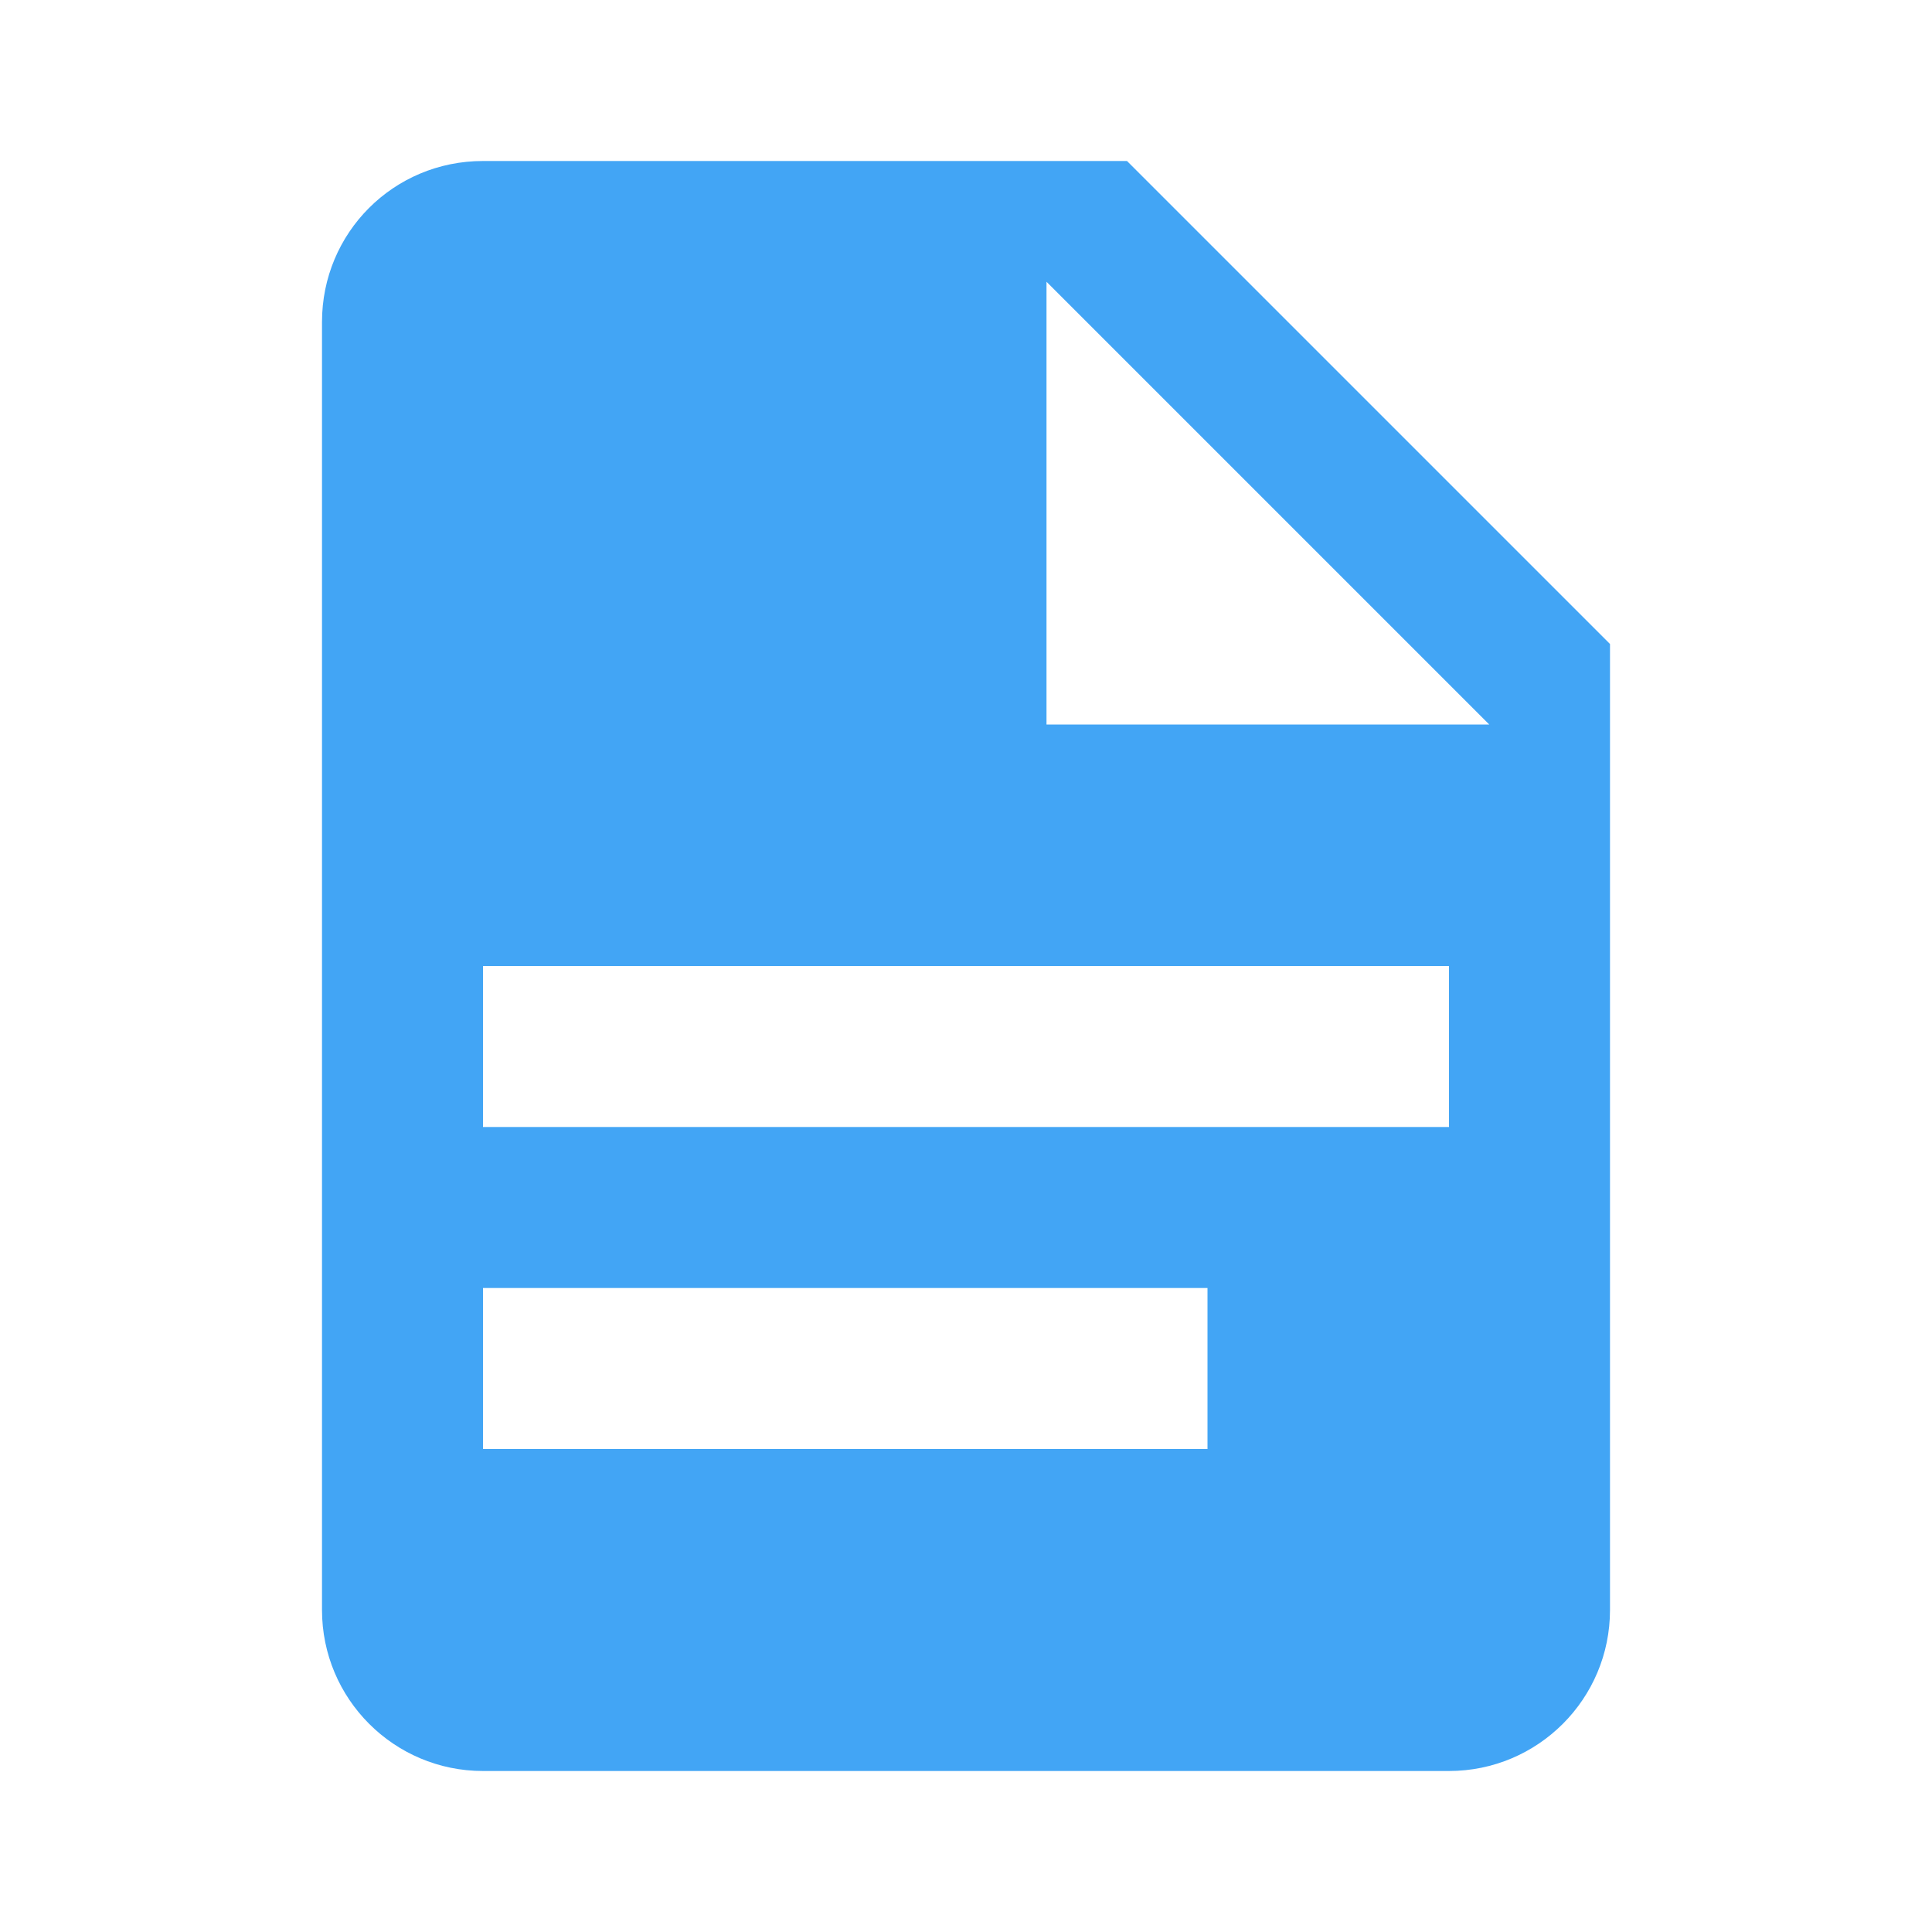
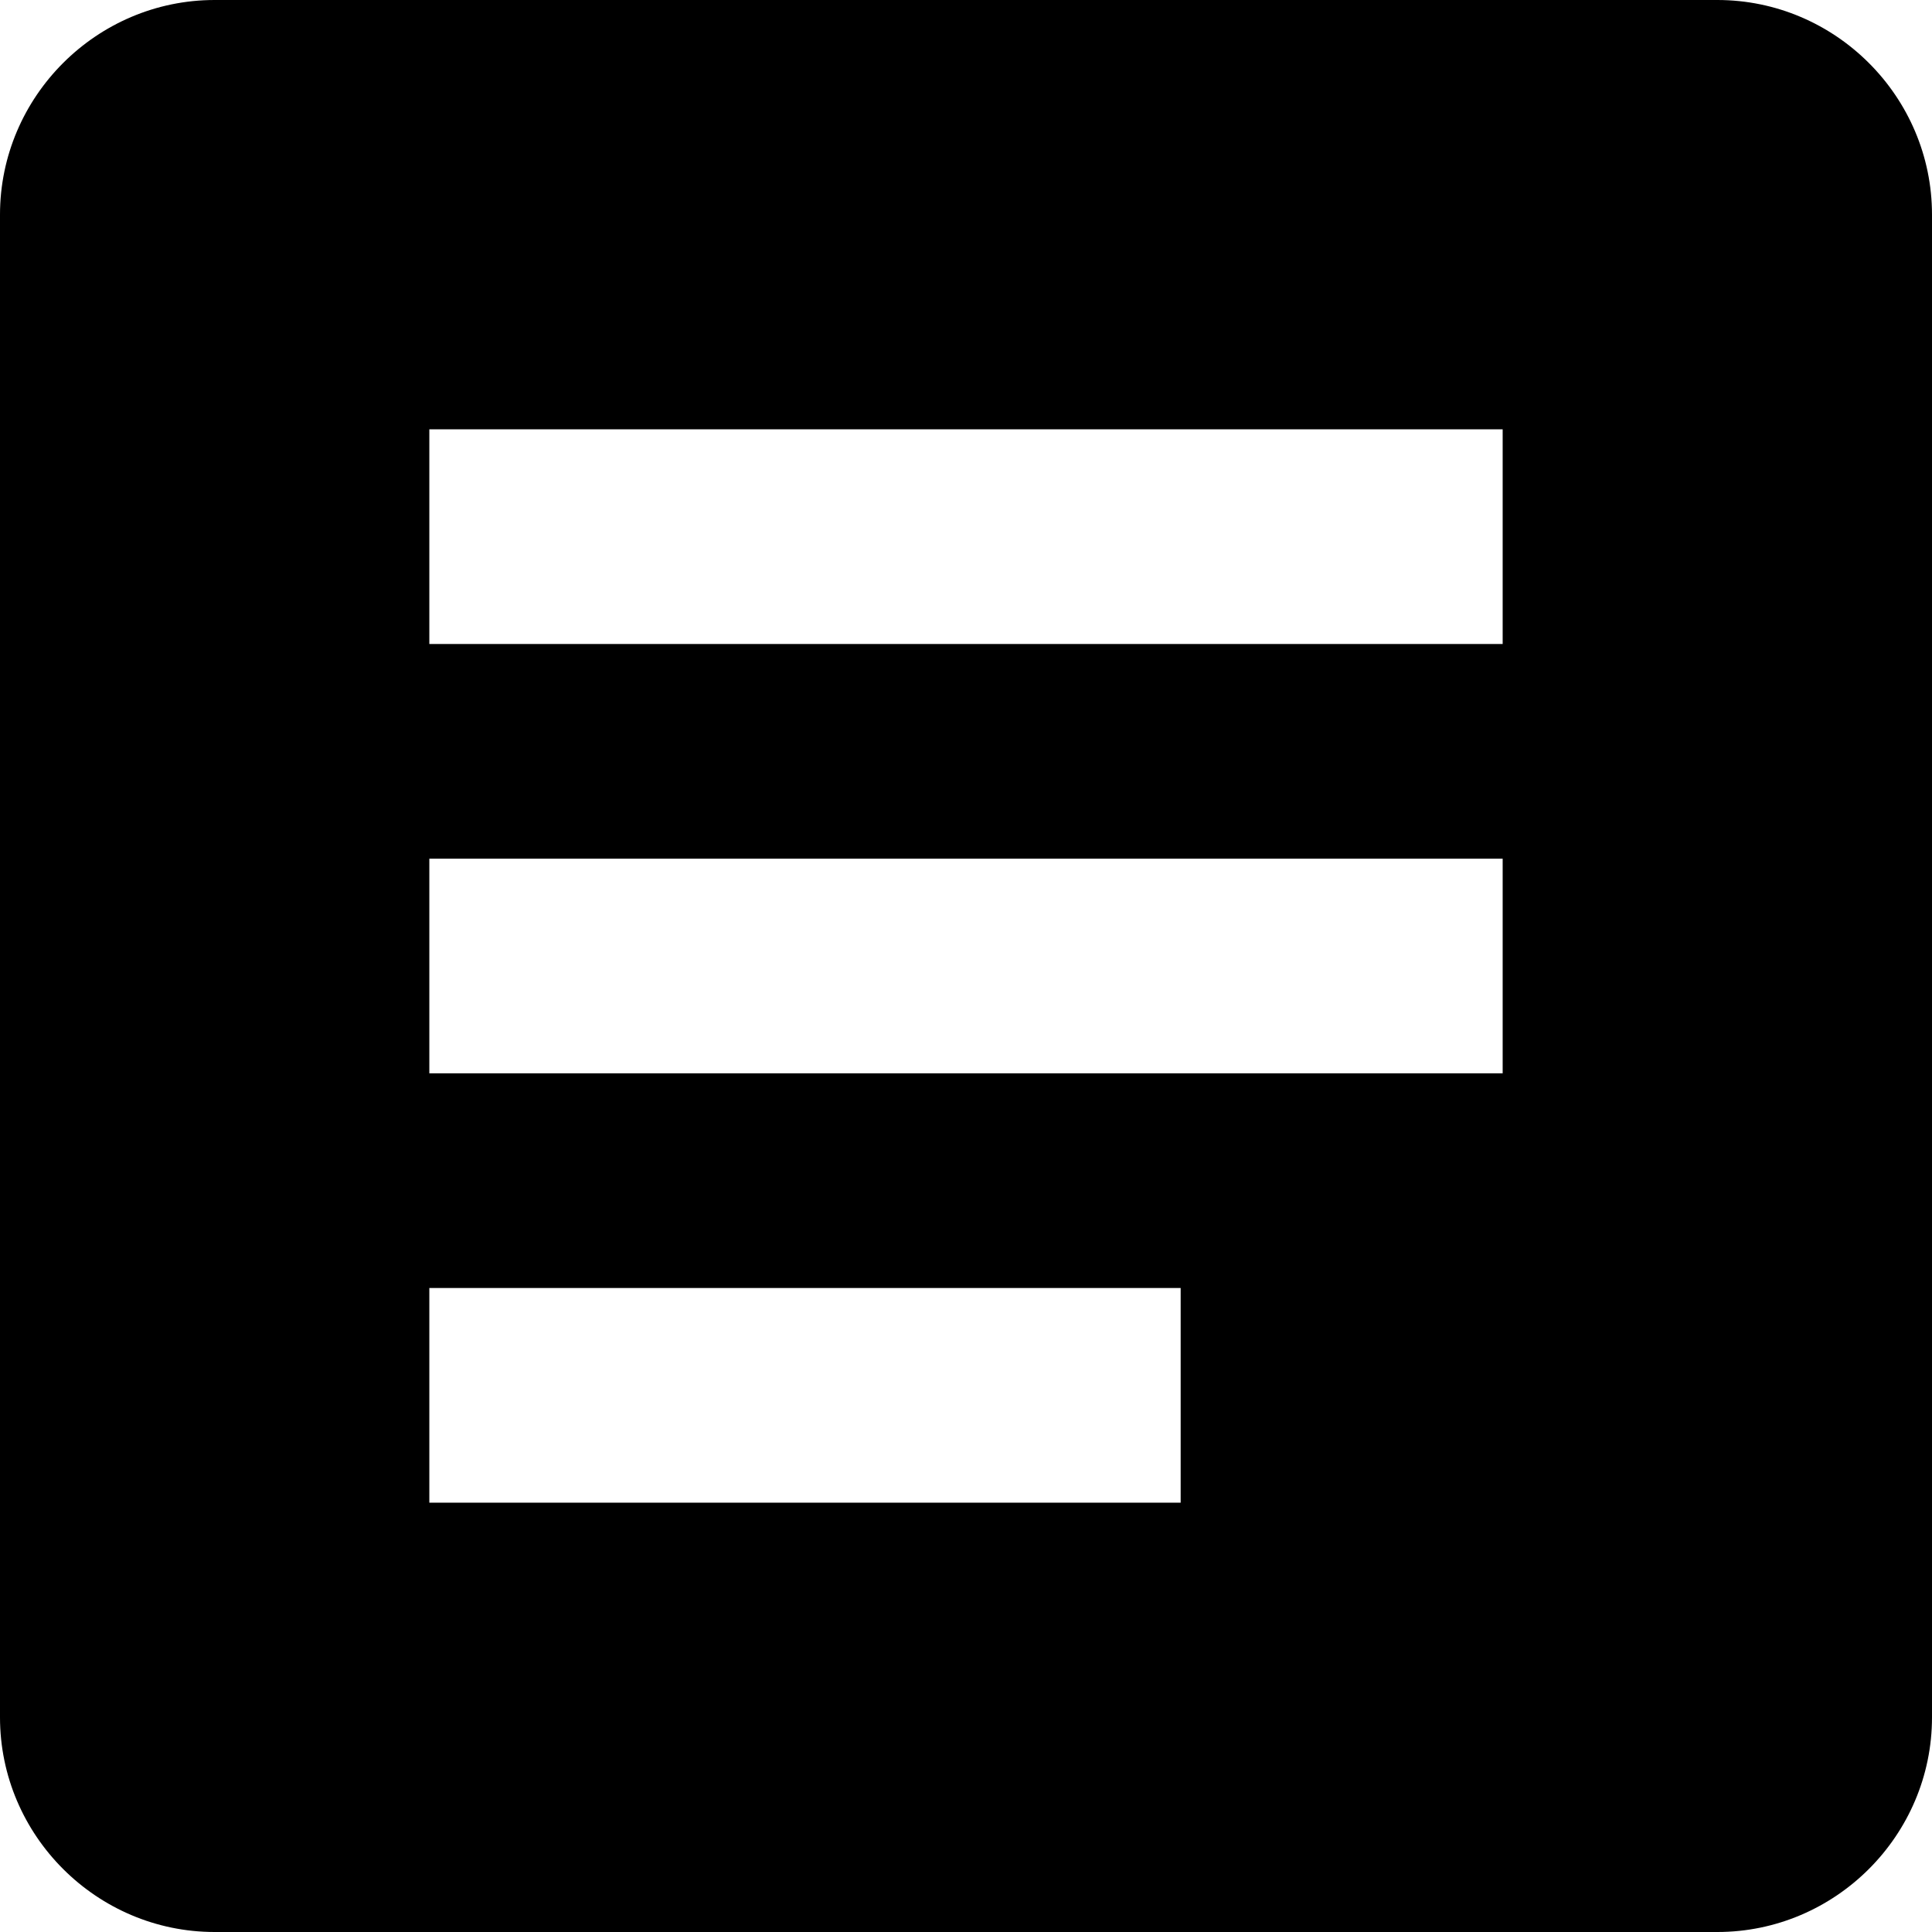
- <svg xmlns="http://www.w3.org/2000/svg" viewBox="0 0 24 24">
-   <path d="M13 9h5.5L13 3.5V9M6 2h8l6 6v12a2 2 0 0 1-2 2H6a2 2 0 0 1-2-2V4c0-1.11.89-2 2-2m9 16v-2H6v2h9m3-4v-2H6v2h12z" fill="#42a5f5" />
+ <svg xmlns="http://www.w3.org/2000/svg" height="18px" version="1.1" viewBox="0 0 18 18" width="18px">
+   <defs />
+   <g fill="none" fill-rule="evenodd" id="Page-1" stroke="none" stroke-width="1">
+     <g fill="currentColor" id="Core" transform="translate(-549, -129)">
+       <g id="drive-document" transform="translate(549, 129)">
+         <path d="M16,0 L2,0 C0.9,0 0,0.9 0,2 L0,16 C0,17.1 0.9,18 2,18 L16,18 C17.1,18 18,17.1 18,16 L18,2 C18,0.9 17.1,0 16,0 L16,0 Z M14,6 L4,6 L4,4 L14,4 L14,6 L14,6 Z M14,10 L4,10 L4,8 L14,8 L14,10 L14,10 Z M11,14 L4,14 L4,12 L11,12 L11,14 L11,14 Z" id="Shape" />
+       </g>
+     </g>
+   </g>
</svg>
